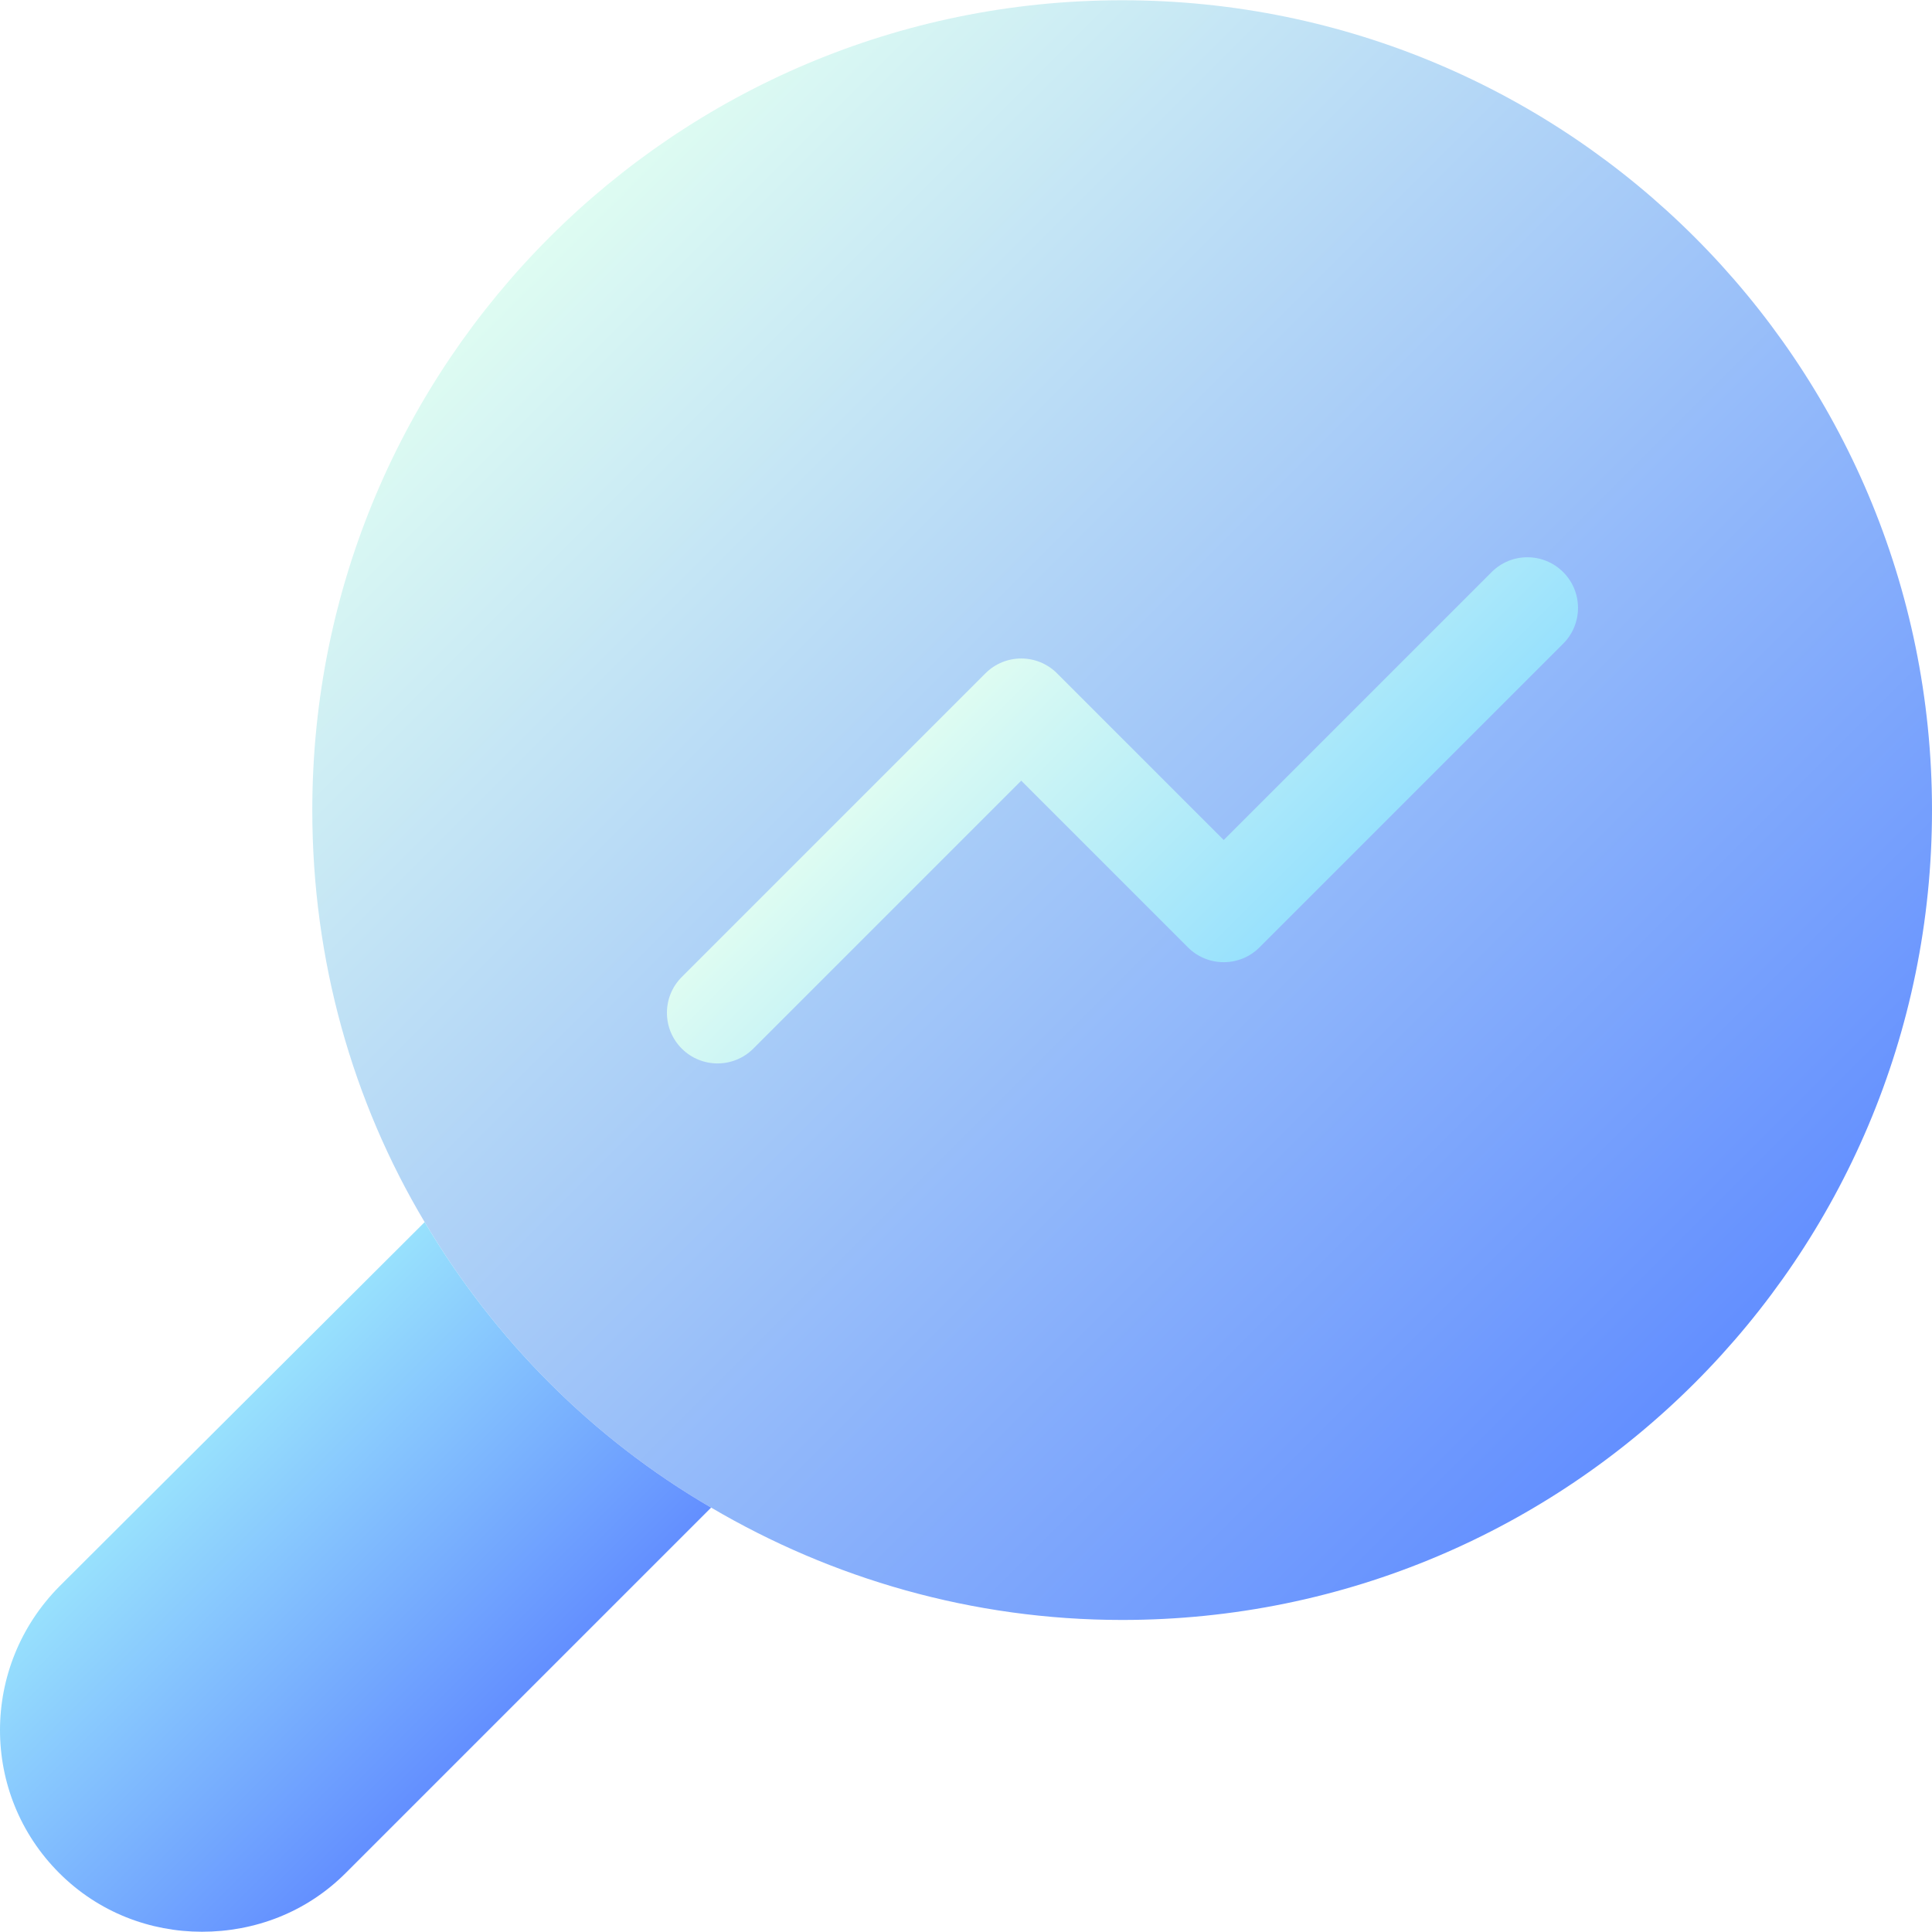
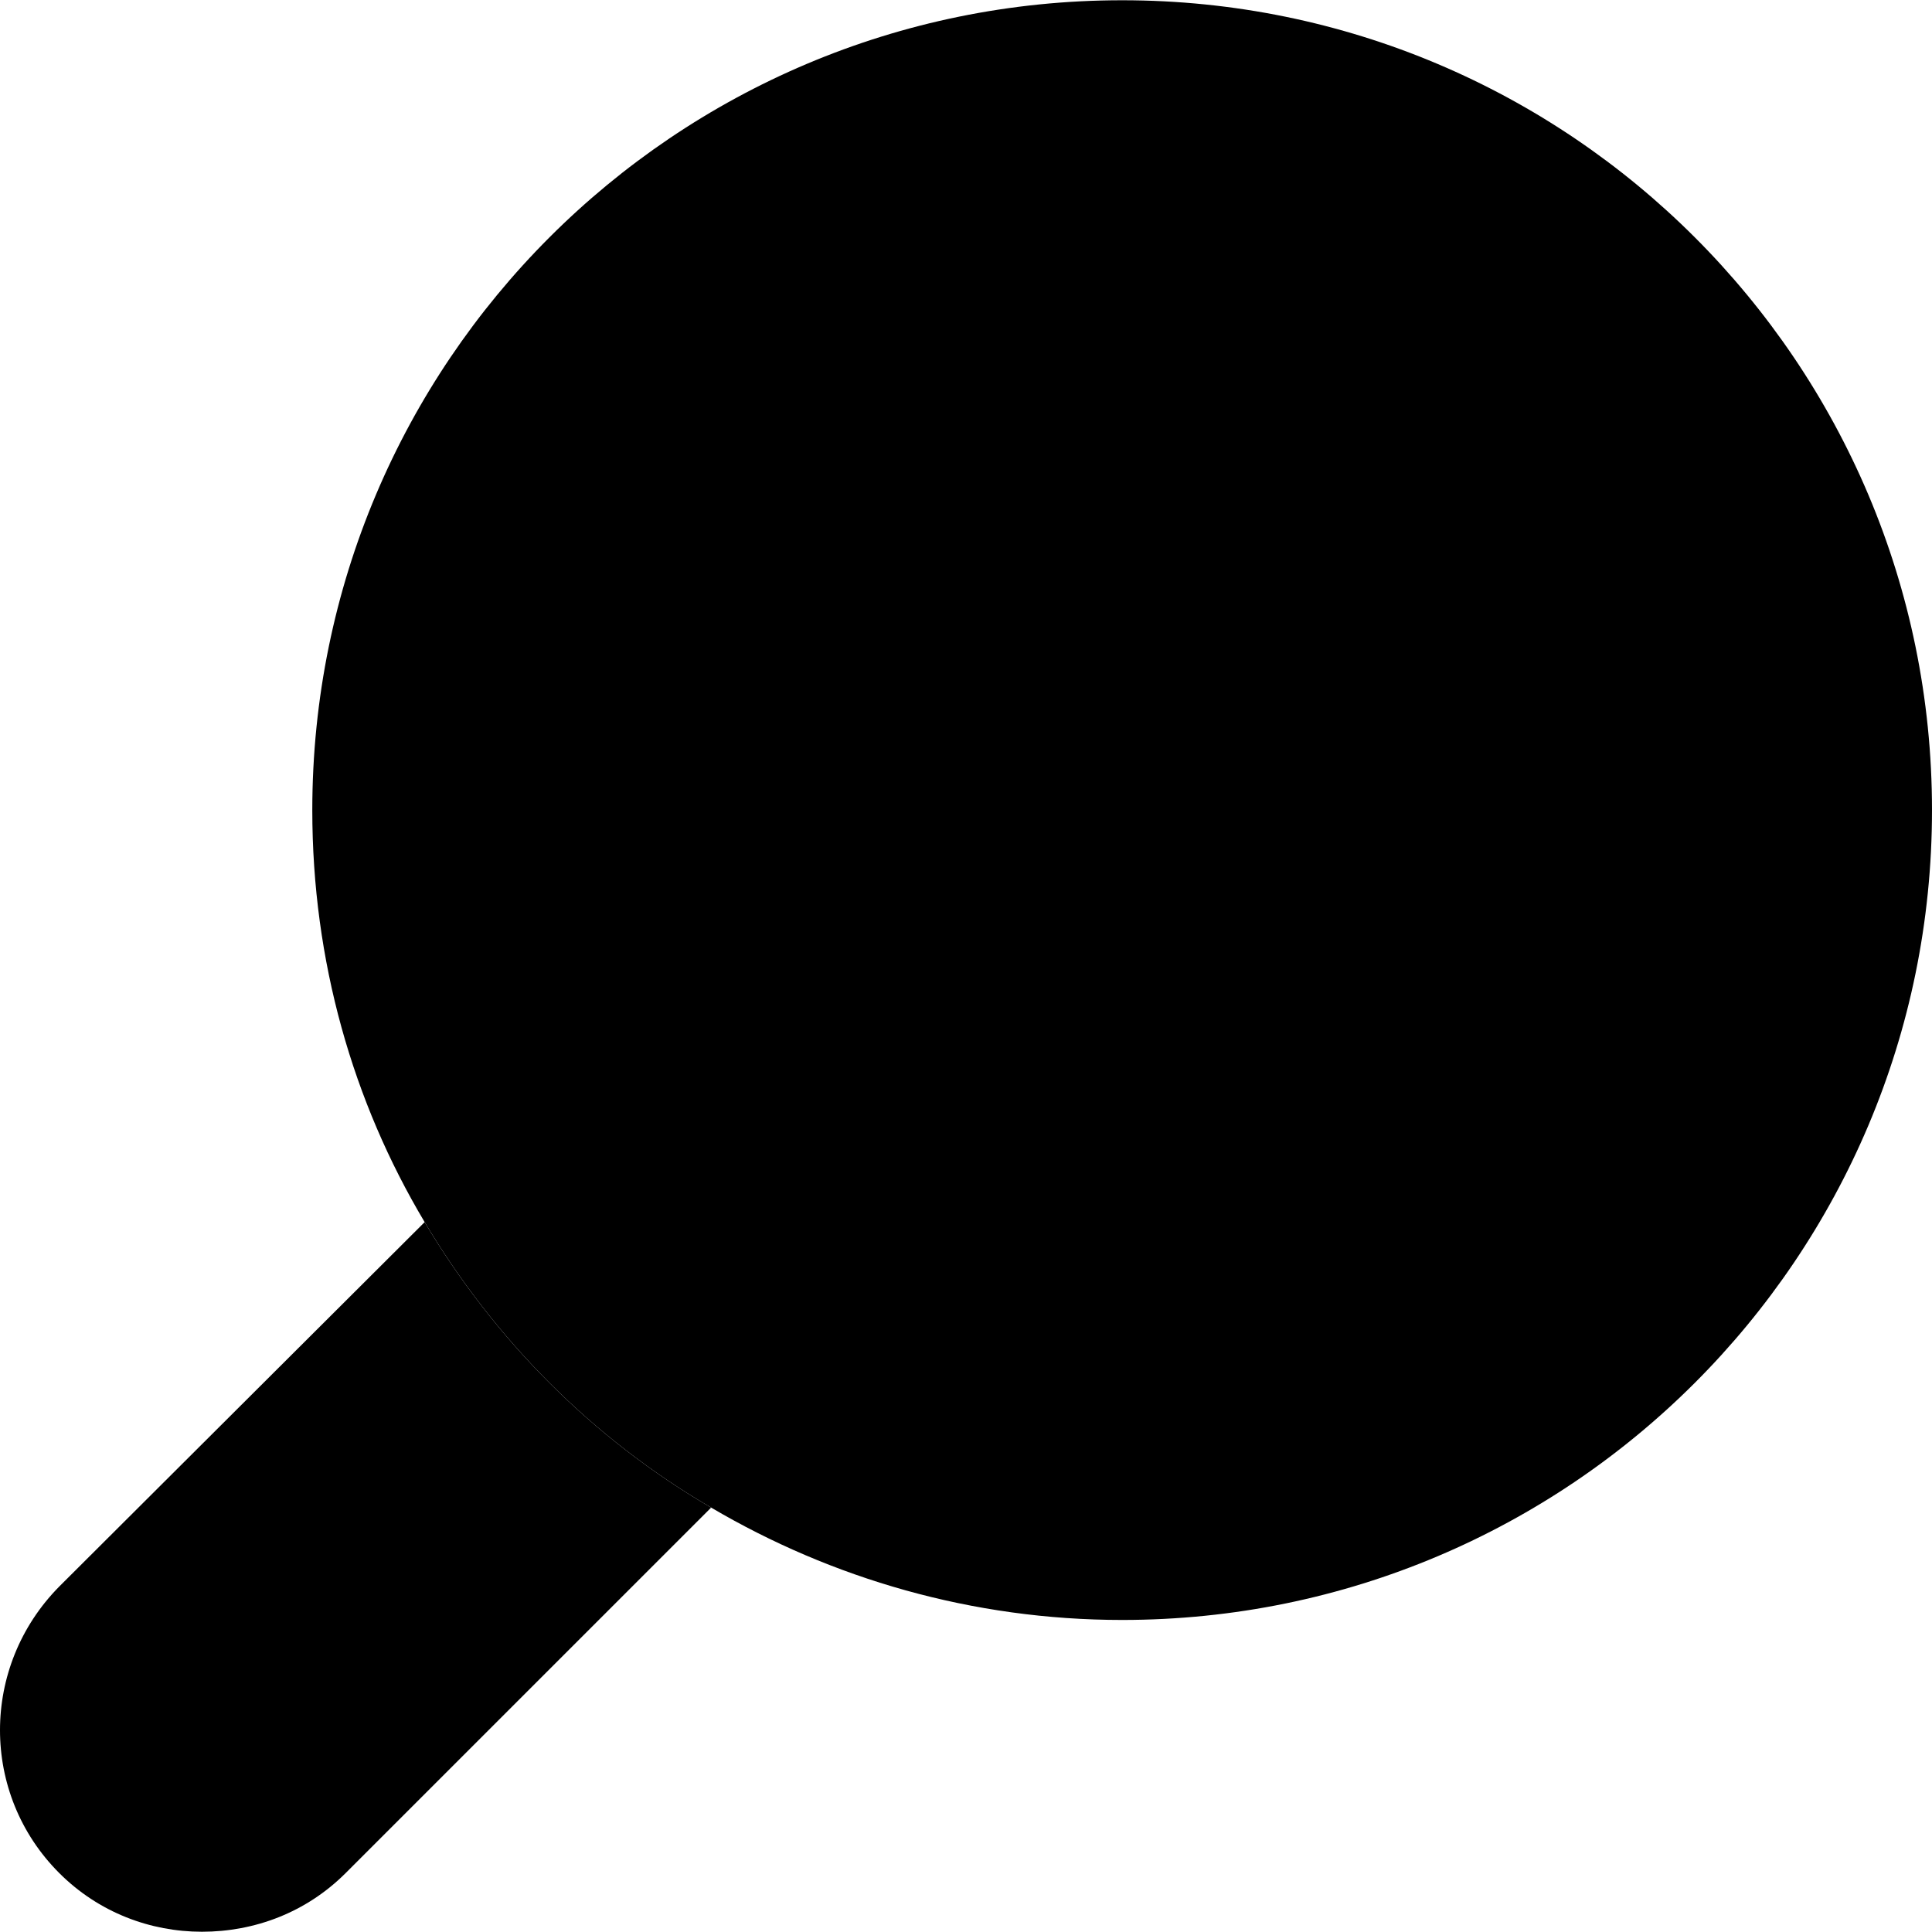
- <svg xmlns="http://www.w3.org/2000/svg" enable-background="new 0 0 512 512" viewBox="0 0 512 512" width="256" height="256">
+ <svg xmlns="http://www.w3.org/2000/svg" enableBackground="new 0 0 512 512" viewBox="0 0 512 512" width="256" height="256">
  <linearGradient id="a" x1="145.604" x2="449.156" y1="448.09" y2="144.538" gradientTransform="matrix(1 0 0 -1 0 511)" gradientUnits="userSpaceOnUse">
-     <stop offset="0" stop-color="#defcf2" class="stopColordefcf2 svgShape" />
-     <stop offset="1" stop-color="#638fff" class="stopColor98e1fd svgShape" />
+     <stop offset="0" stopColor="#defcf2" class="stopColordefcf2 svgShape" />
+     <stop offset="1" stopColor="#638fff" class="stopColor98e1fd svgShape" />
  </linearGradient>
  <path fill="url(#a)" d="M512,214.686c0,118.578-96.044,214.619-214.619,214.619     c-39.71,0-76.998-10.998-108.921-29.778c-31.392-18.242-57.408-44.533-75.923-75.653     c-19.046-31.924-29.775-69.213-29.775-109.187C82.763,96.109,178.8,0.067,297.381,0.067C415.956,0.067,512,96.109,512,214.686z" />
  <linearGradient id="b" x1="45.138" x2="121.058" y1="119.991" y2="44.071" gradientTransform="matrix(1 0 0 -1 0 511)" gradientUnits="userSpaceOnUse">
-     <stop offset="0" stop-color="#98e1fd" class="stopColordefcf2 svgShape" />
-     <stop offset="1" stop-color="#638fff" class="stopColor638fff svgShape" />
+     <stop offset="0" stopColor="#98e1fd" class="stopColordefcf2 svgShape" />
+     <stop offset="1" stopColor="#638fff" class="stopColor638fff svgShape" />
  </linearGradient>
  <path fill="url(#b)" d="M188.461,399.526l-96.849,96.846     c-10.46,10.463-24.142,15.56-38.093,15.56c-13.682,0-27.364-5.097-37.824-15.56c-20.926-20.924-20.926-54.727,0-75.92     l96.843-96.579C131.053,354.994,157.069,381.284,188.461,399.526z" />
  <g fill="#defcf2" class="color000 svgShape">
    <linearGradient id="c" x1="261.155" x2="333.778" y1="332.562" y2="259.939" gradientTransform="matrix(1 0 0 -1 0 511)" gradientUnits="userSpaceOnUse">
-       <stop offset="0" stop-color="#defcf2" class="stopColordefcf2 svgShape" />
-       <stop offset="1" stop-color="#98e1fd" class="stopColor638fff svgShape" />
+       <stop offset="0" stopColor="#defcf2" class="stopColordefcf2 svgShape" />
+       <stop offset="1" stopColor="#98e1fd" class="stopColor638fff svgShape" />
    </linearGradient>
    <path fill="url(#c)" d="M190.157,281.818    c-3.432,0-6.864-1.31-9.484-3.93c-5.24-5.24-5.24-13.728,0-18.968l80.482-80.482c5.24-5.24,13.728-5.24,18.968,0l44.171,44.171    l70.998-70.998c5.24-5.24,13.728-5.24,18.968,0c5.24,5.24,5.24,13.728,0,18.968l-80.482,80.482c-5.24,5.24-13.728,5.24-18.968,0    l-44.171-44.171l-70.998,70.998C197.021,280.508,193.589,281.818,190.157,281.818z" />
  </g>
</svg>
